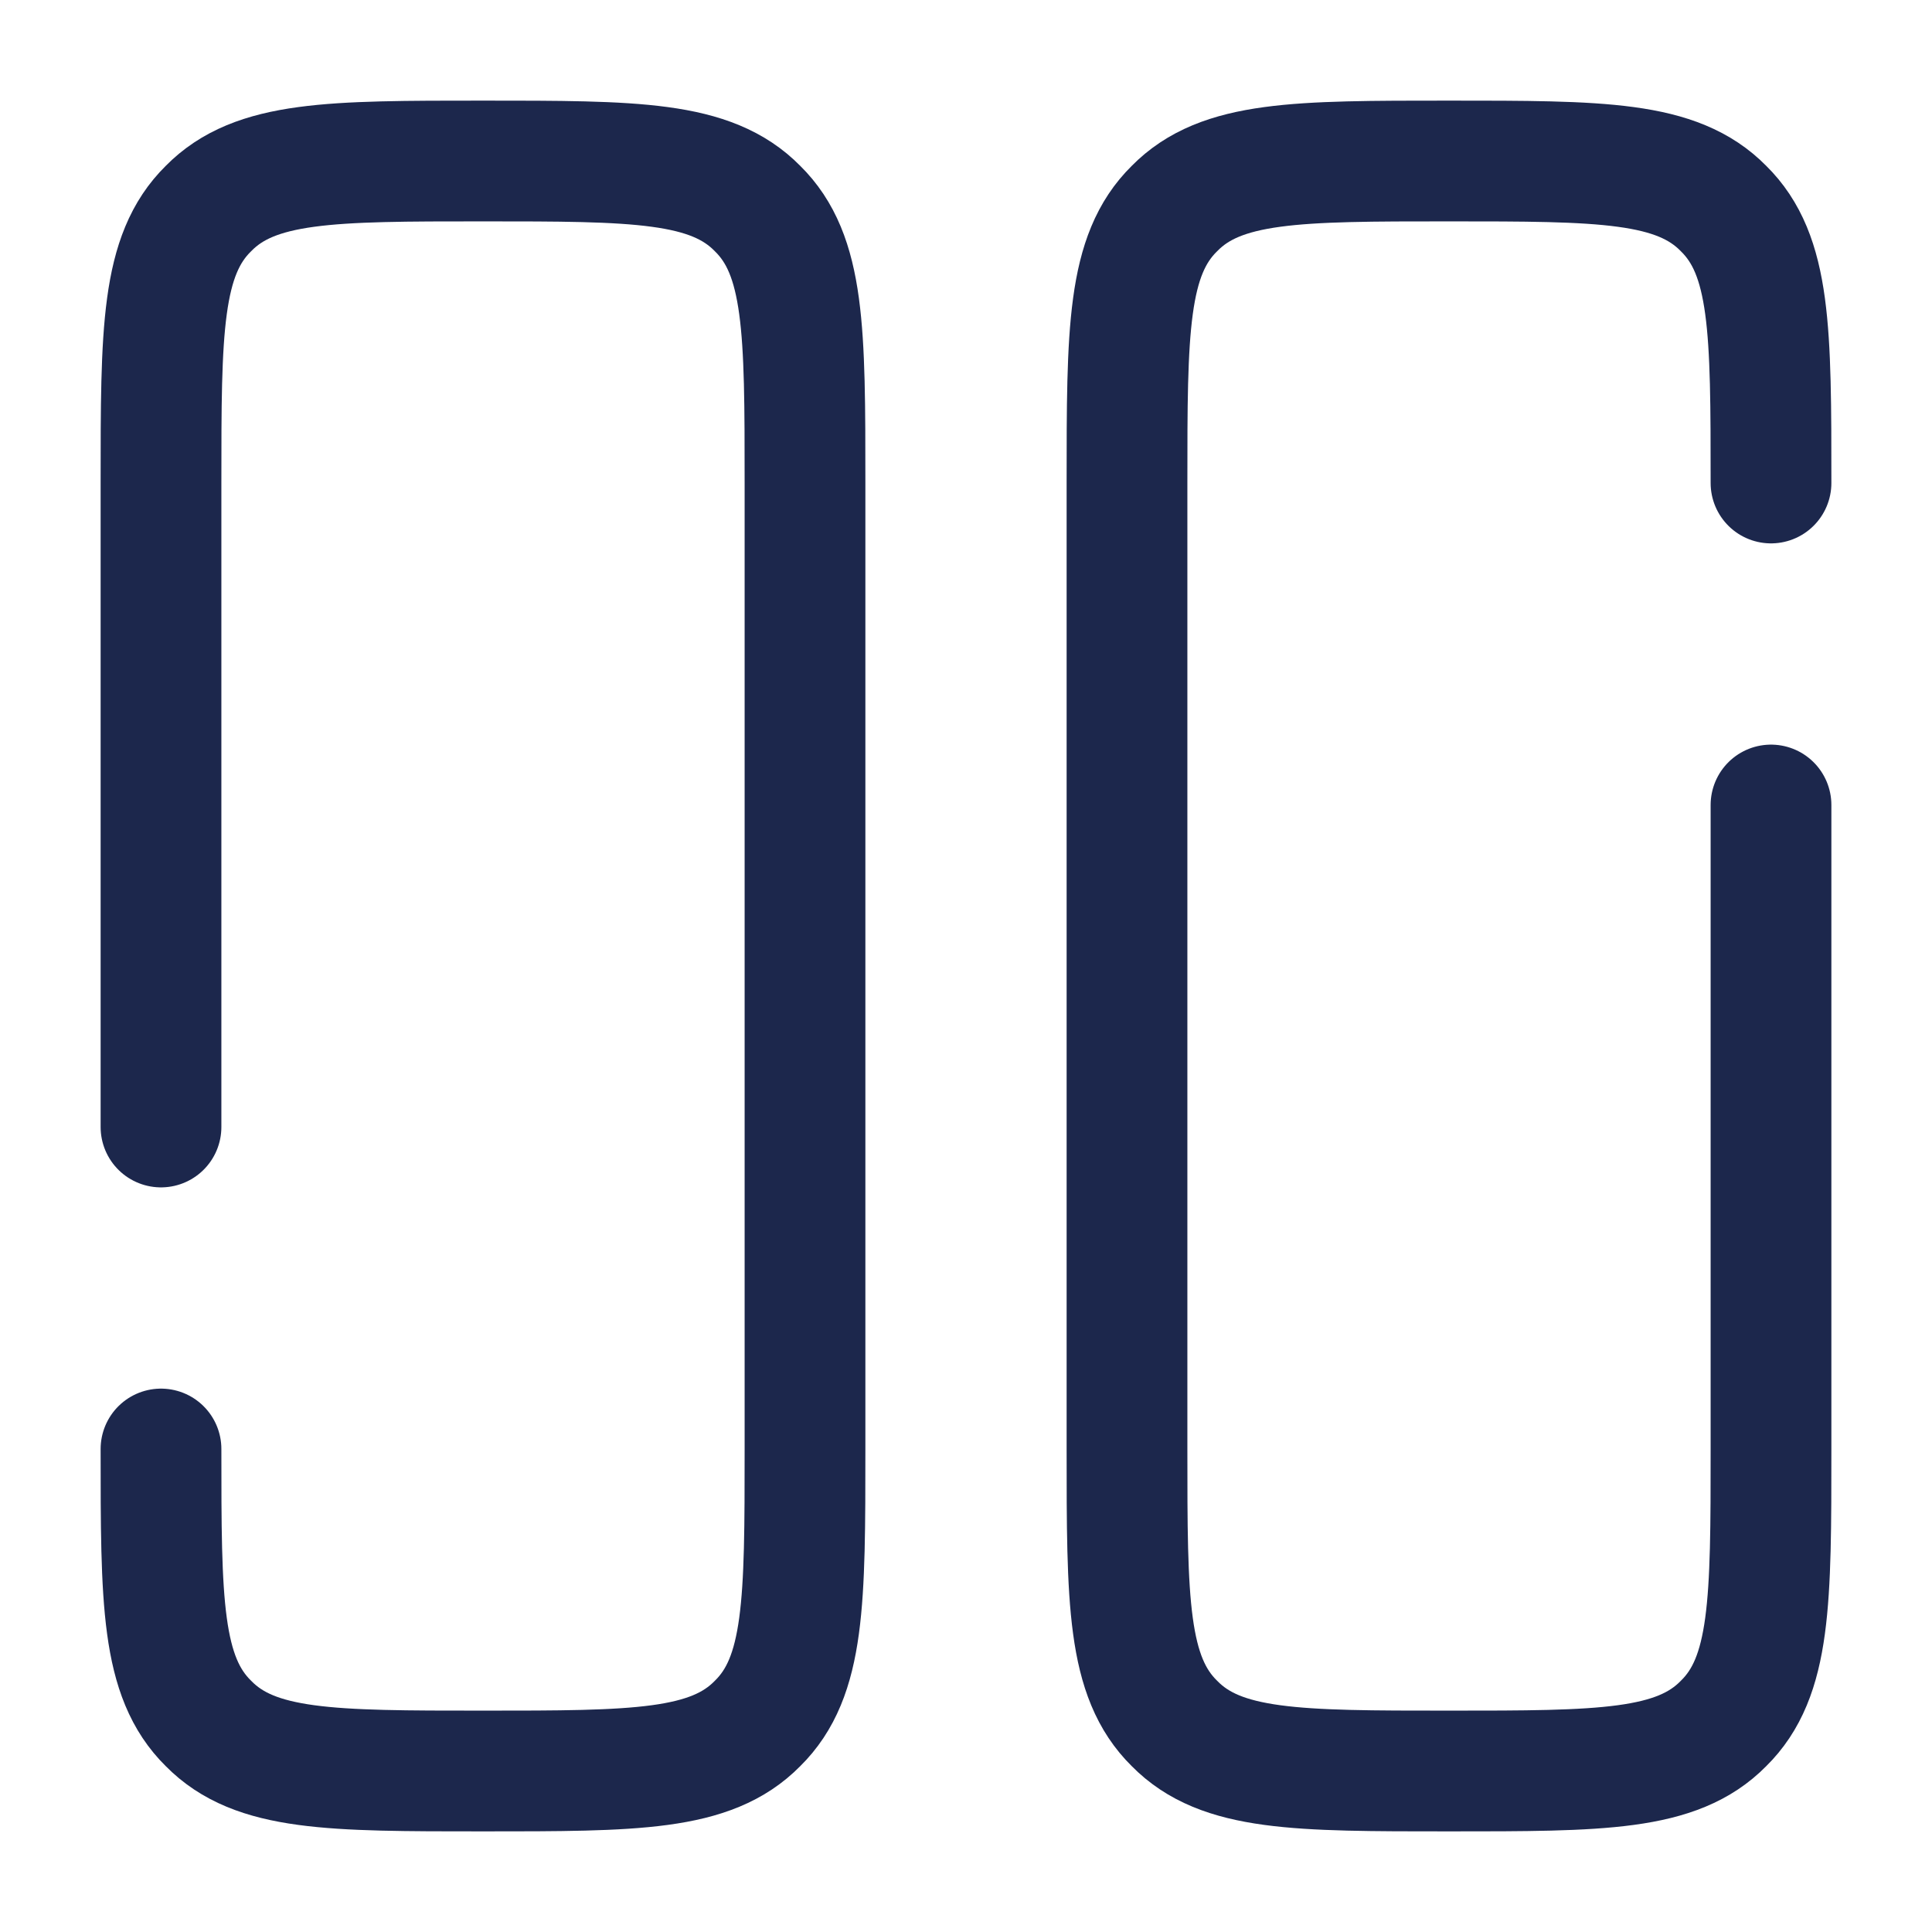
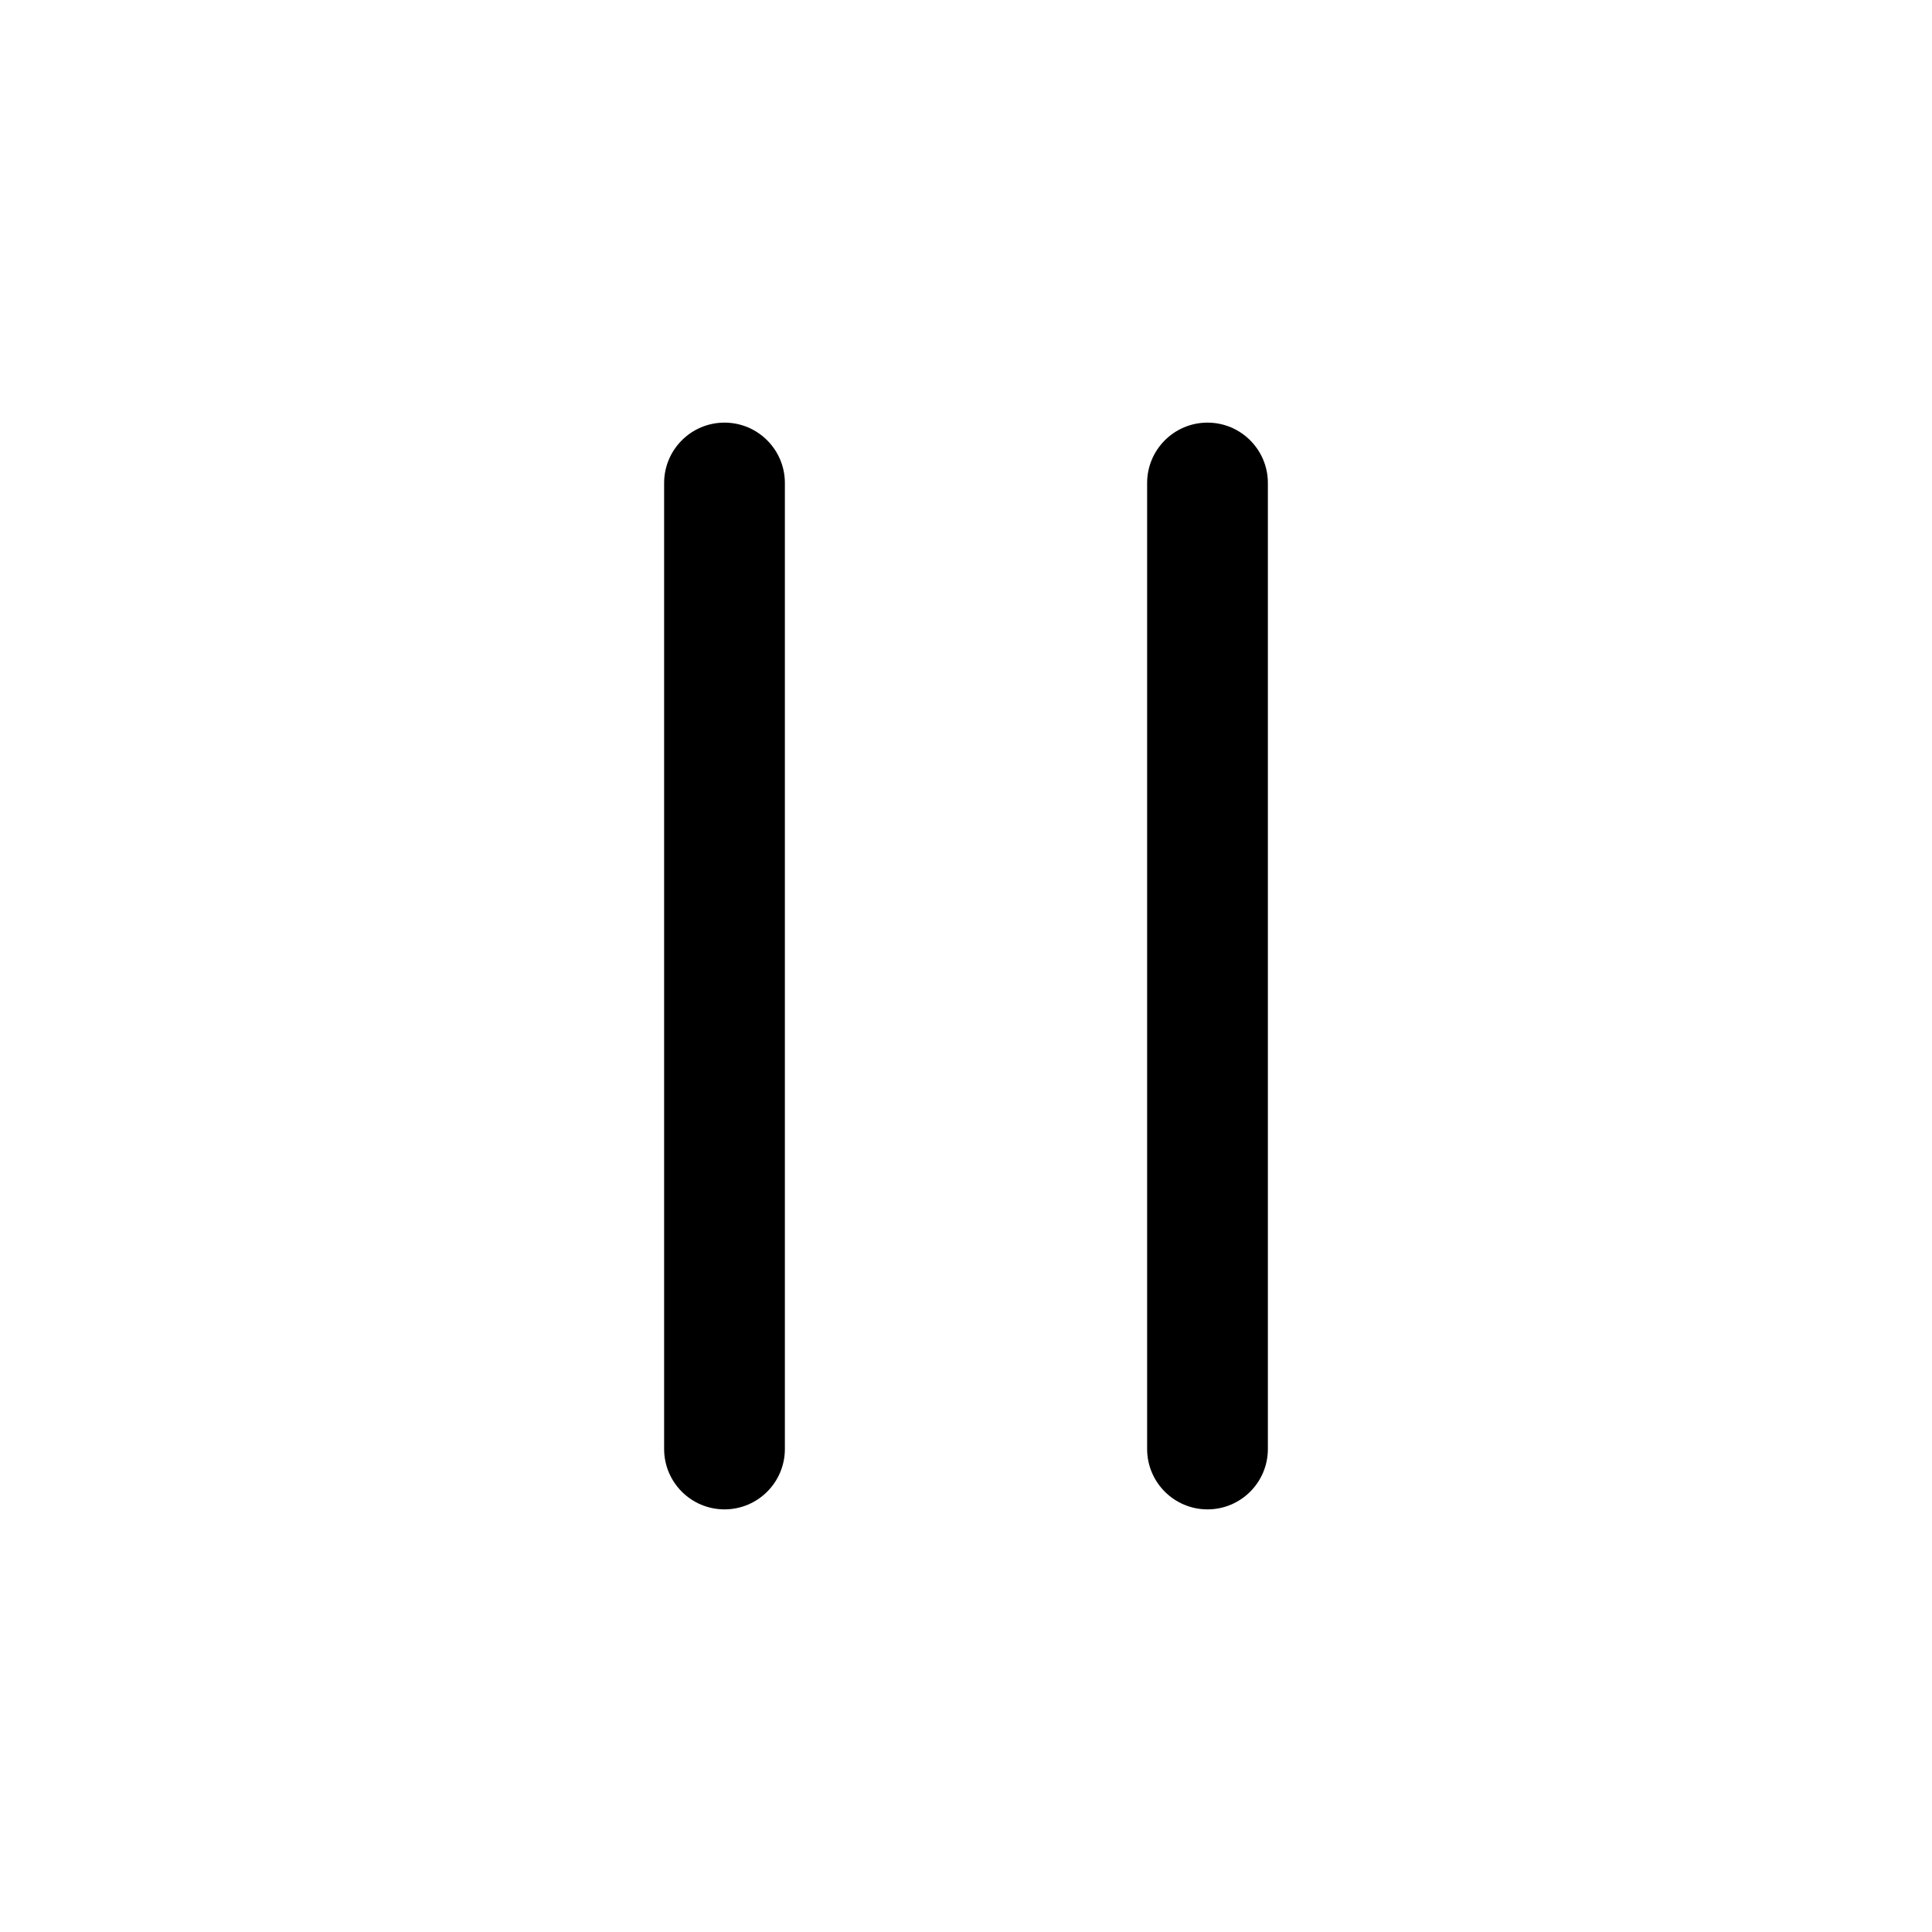
- <svg xmlns="http://www.w3.org/2000/svg" width="800" height="800" viewBox="0 0 24 24" fill="none">
-   <path d="M2 18c0 1.89 0 2.83.59 3.41.58.59 1.52.59 3.41.59 1.89 0 2.83 0 3.41-.59.59-.58.59-1.52.59-3.41v-12c0-1.89 0-2.83-.59-3.41-.58-.59-1.52-.59-3.41-.59-1.89 0-2.83 0-3.41.59-.59.58-.59 1.52-.59 3.41v8m20-8c0-1.89 0-2.83-.59-3.41-.58-.59-1.52-.59-3.41-.59-1.89 0-2.83 0-3.41.59-.59.58-.59 1.52-.59 3.41v12c0 1.89 0 2.83.59 3.41.58.59 1.52.59 3.41.59 1.89 0 2.83 0 3.41-.59.59-.58.59-1.52.59-3.41v-8" stroke="#1C274C" stroke-width="1.5" stroke-linecap="round" />
+ <svg xmlns="http://www.w3.org/2000/svg" width="16" height="16" viewBox="0 0 16 16" fill="none">
+   <path d="M6 3.5C6.276 3.5 6.5 3.724 6.5 4V12C6.5 12.276 6.276 12.5 6 12.5C5.724 12.5 5.5 12.276 5.5 12V4C5.5 3.724 5.724 3.5 6 3.5Z" fill="black" />
+   <path d="M10 3.5C10.276 3.5 10.5 3.724 10.5 4V12C10.5 12.276 10.276 12.5 10 12.5C9.724 12.5 9.5 12.276 9.5 12V4C9.5 3.724 9.724 3.5 10 3.5Z" fill="black" />
</svg>
